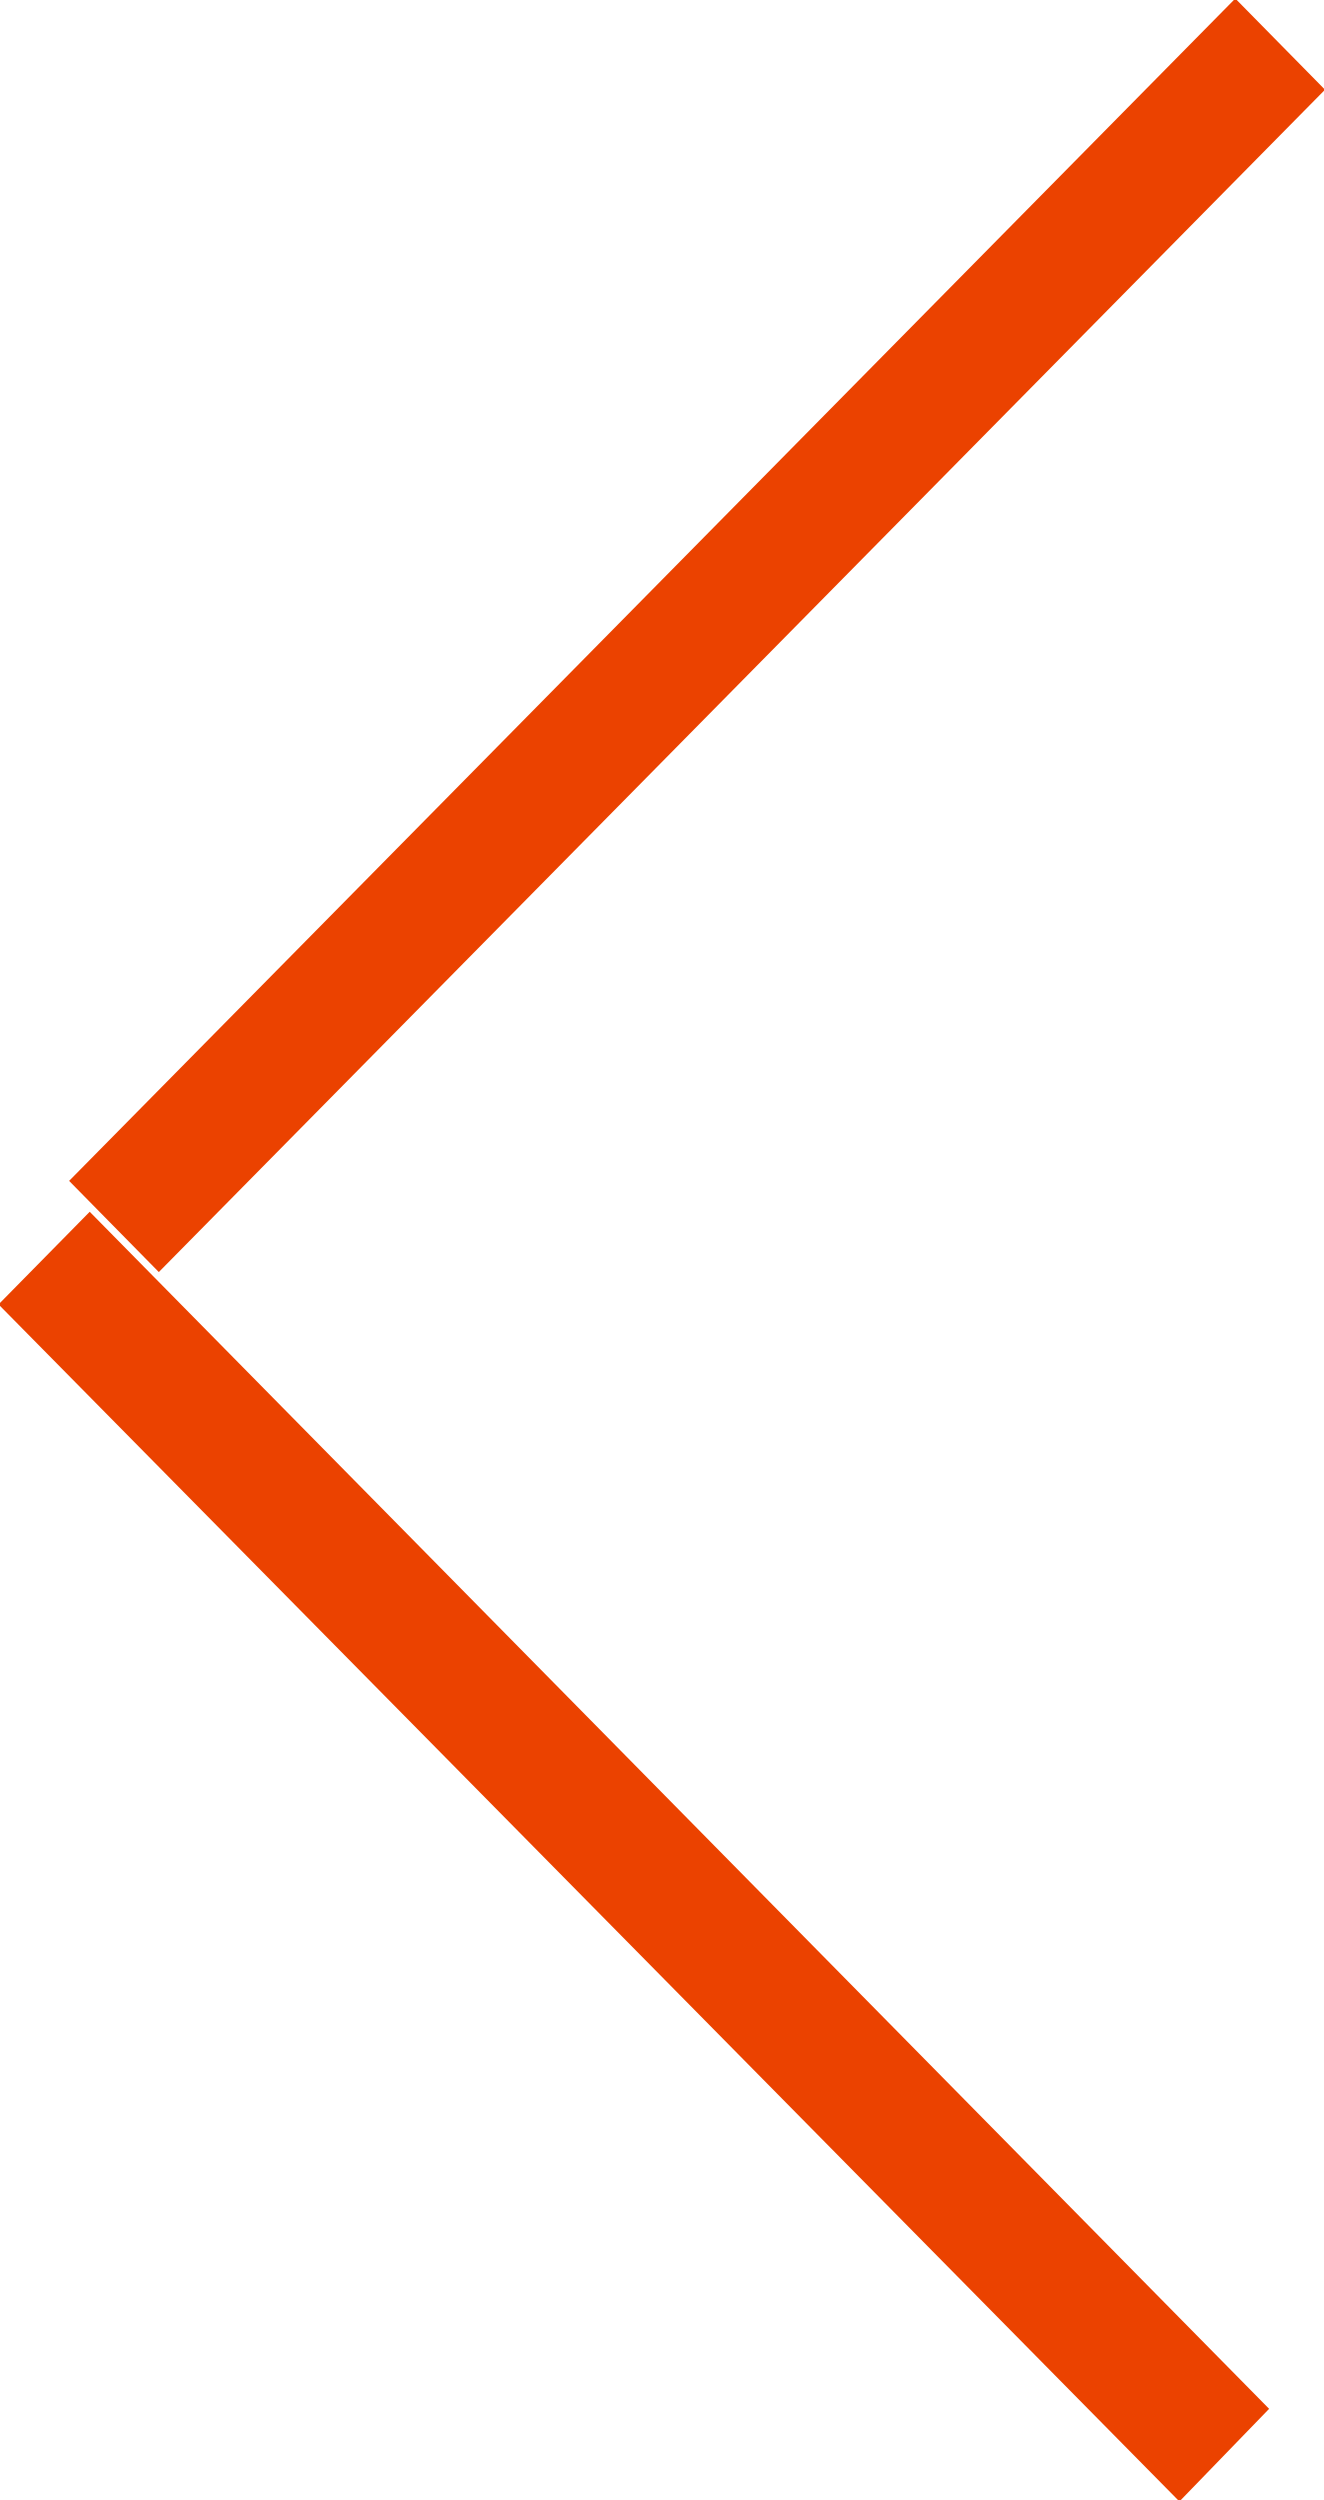
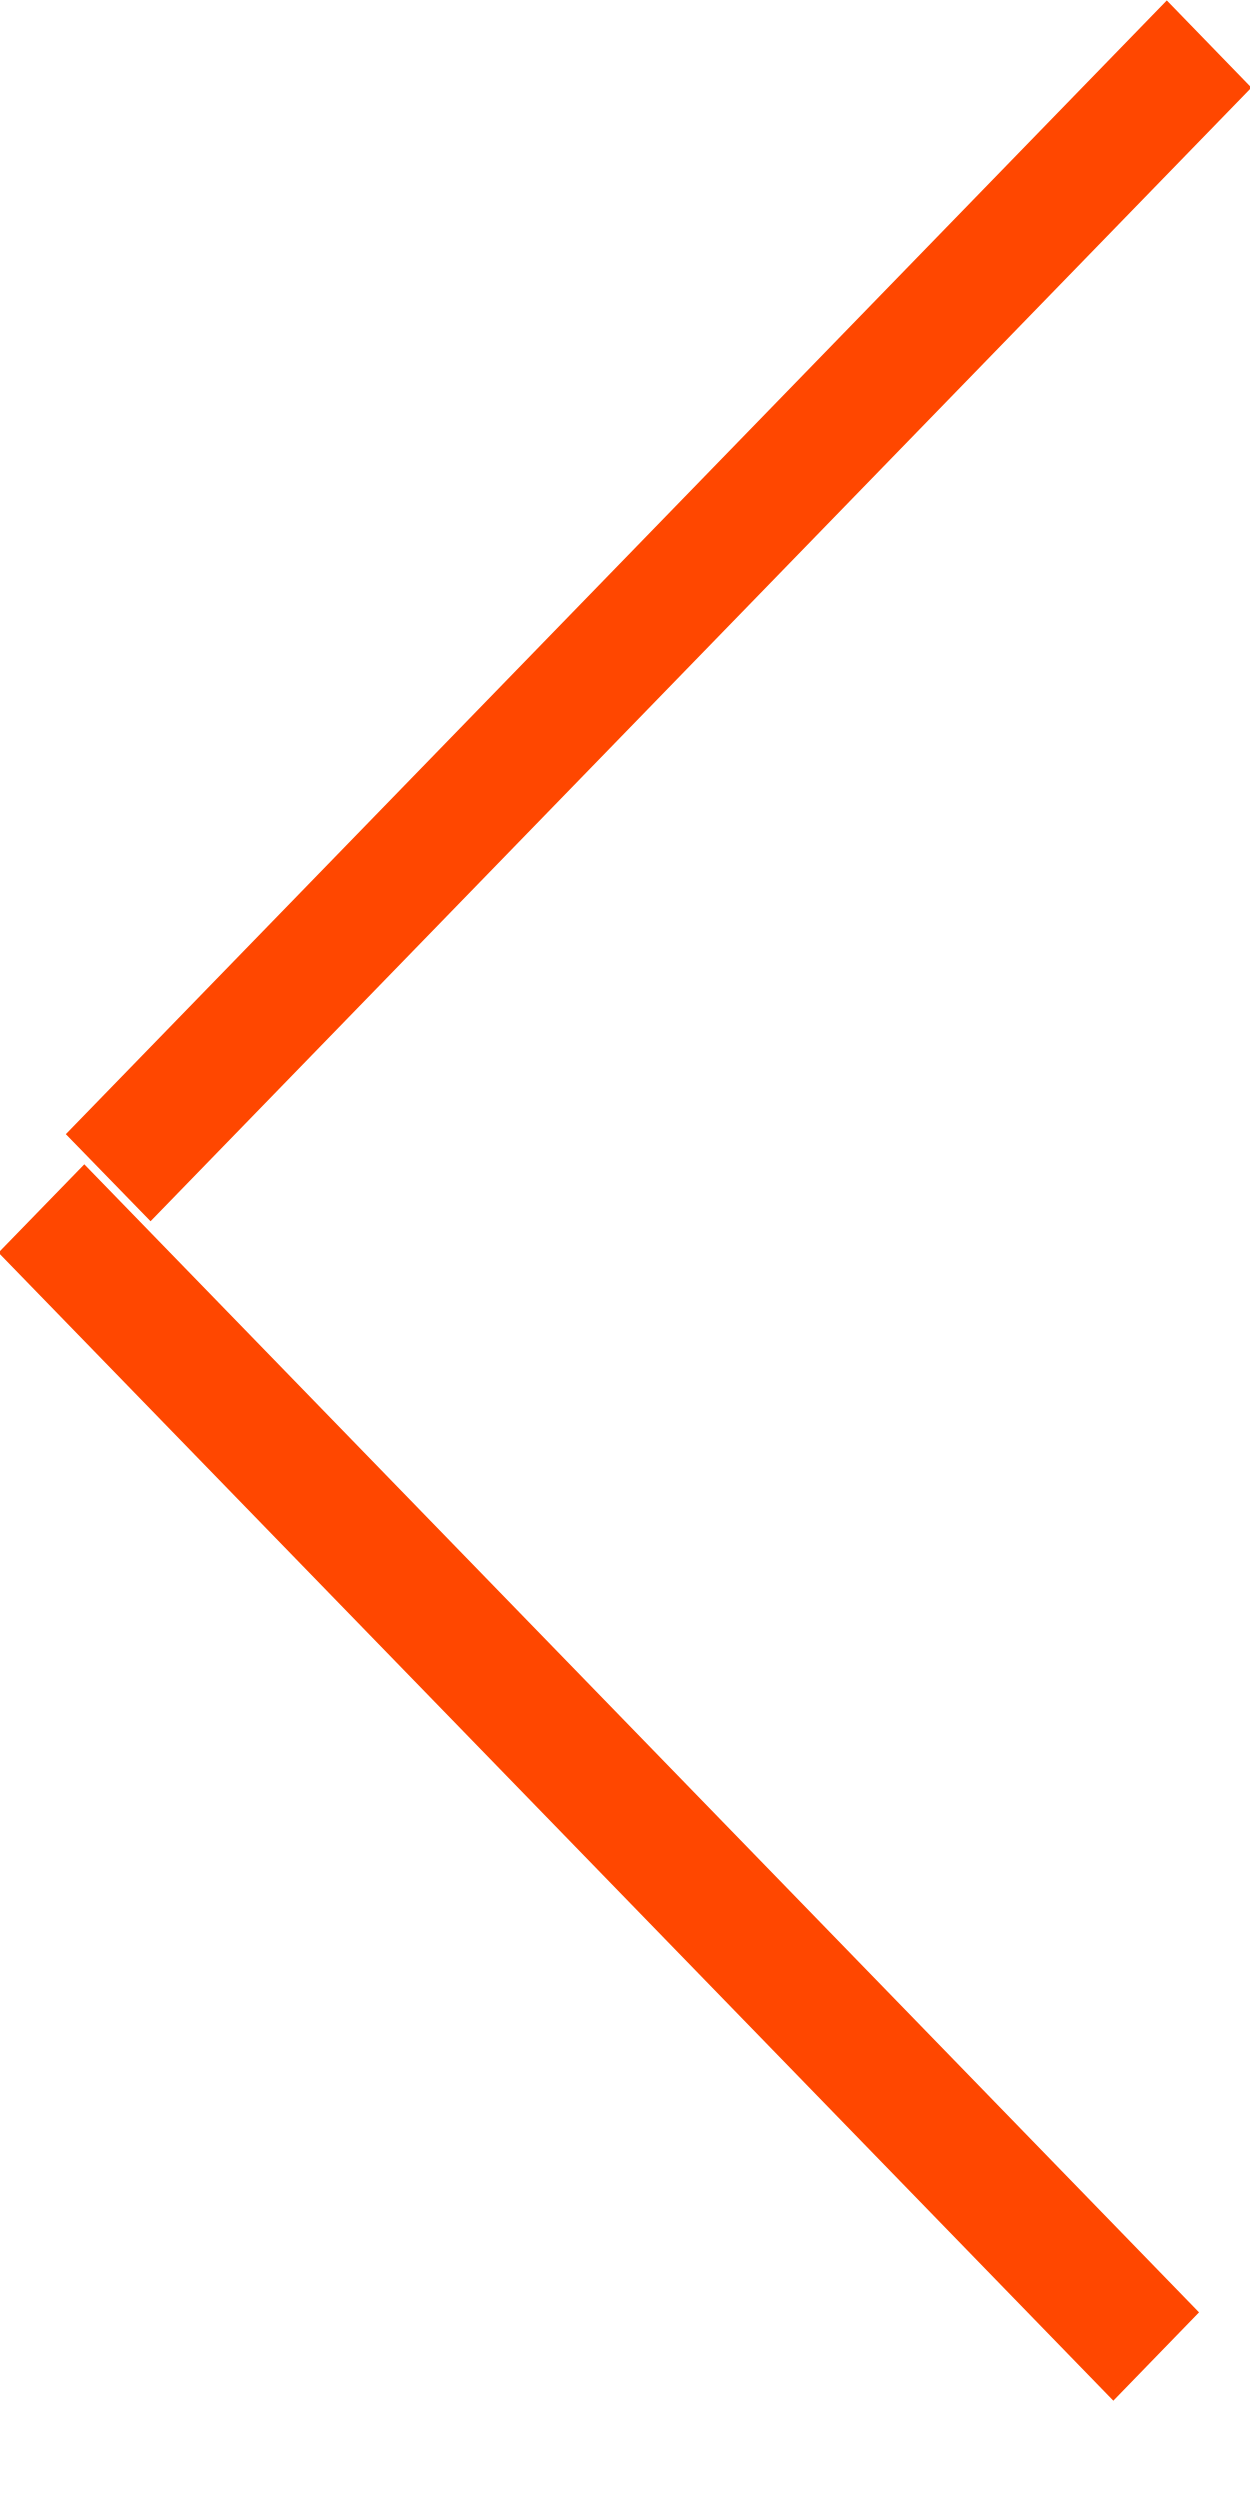
- <svg xmlns="http://www.w3.org/2000/svg" width="9" height="17" viewBox="0 0 9 17">
-   <path d="M8.4,-0.01C8.4,-0.01,0.47,8.03,0.47,8.03C0.47,8.03,1.08,8.65,1.08,8.65C1.08,8.65,9.01,0.61,9.01,0.61C9.01,0.61,8.4,-0.01,8.4,-0.01C8.4,-0.01,8.4,-0.01,8.4,-0.01M0.61,8.24C0.61,8.24,8.63,16.38,8.63,16.38C8.63,16.38,8.02,17.01,8.02,17.01C8.02,17.01,-0.01,8.87,-0.01,8.87C-0.01,8.87,0.61,8.24,0.61,8.24C0.61,8.24,0.61,8.24,0.61,8.24" fill="#eb4200" />
+ <svg xmlns="http://www.w3.org/2000/svg" preserveAspectRatio="xMidYMid" width="9" height="18" viewBox="0 0 9 18">
+   <defs>
+     <style>
+ 
+       .cls-2 {
+         fill: #ff4700;
+       }
+     </style>
+   </defs>
+   <path d="M1.084,8.793 C1.084,8.793 0.474,8.166 0.474,8.166 C0.474,8.166 8.401,0.003 8.401,0.003 C8.401,0.003 9.010,0.631 9.010,0.631 C9.010,0.631 1.084,8.793 1.084,8.793 ZM8.633,16.649 C8.633,16.649 8.016,17.285 8.016,17.285 C8.016,17.285 -0.011,9.019 -0.011,9.019 C-0.011,9.019 0.607,8.383 0.607,8.383 C0.607,8.383 8.633,16.649 8.633,16.649 Z" id="path-1" class="cls-2" fill-rule="evenodd" />
</svg>
